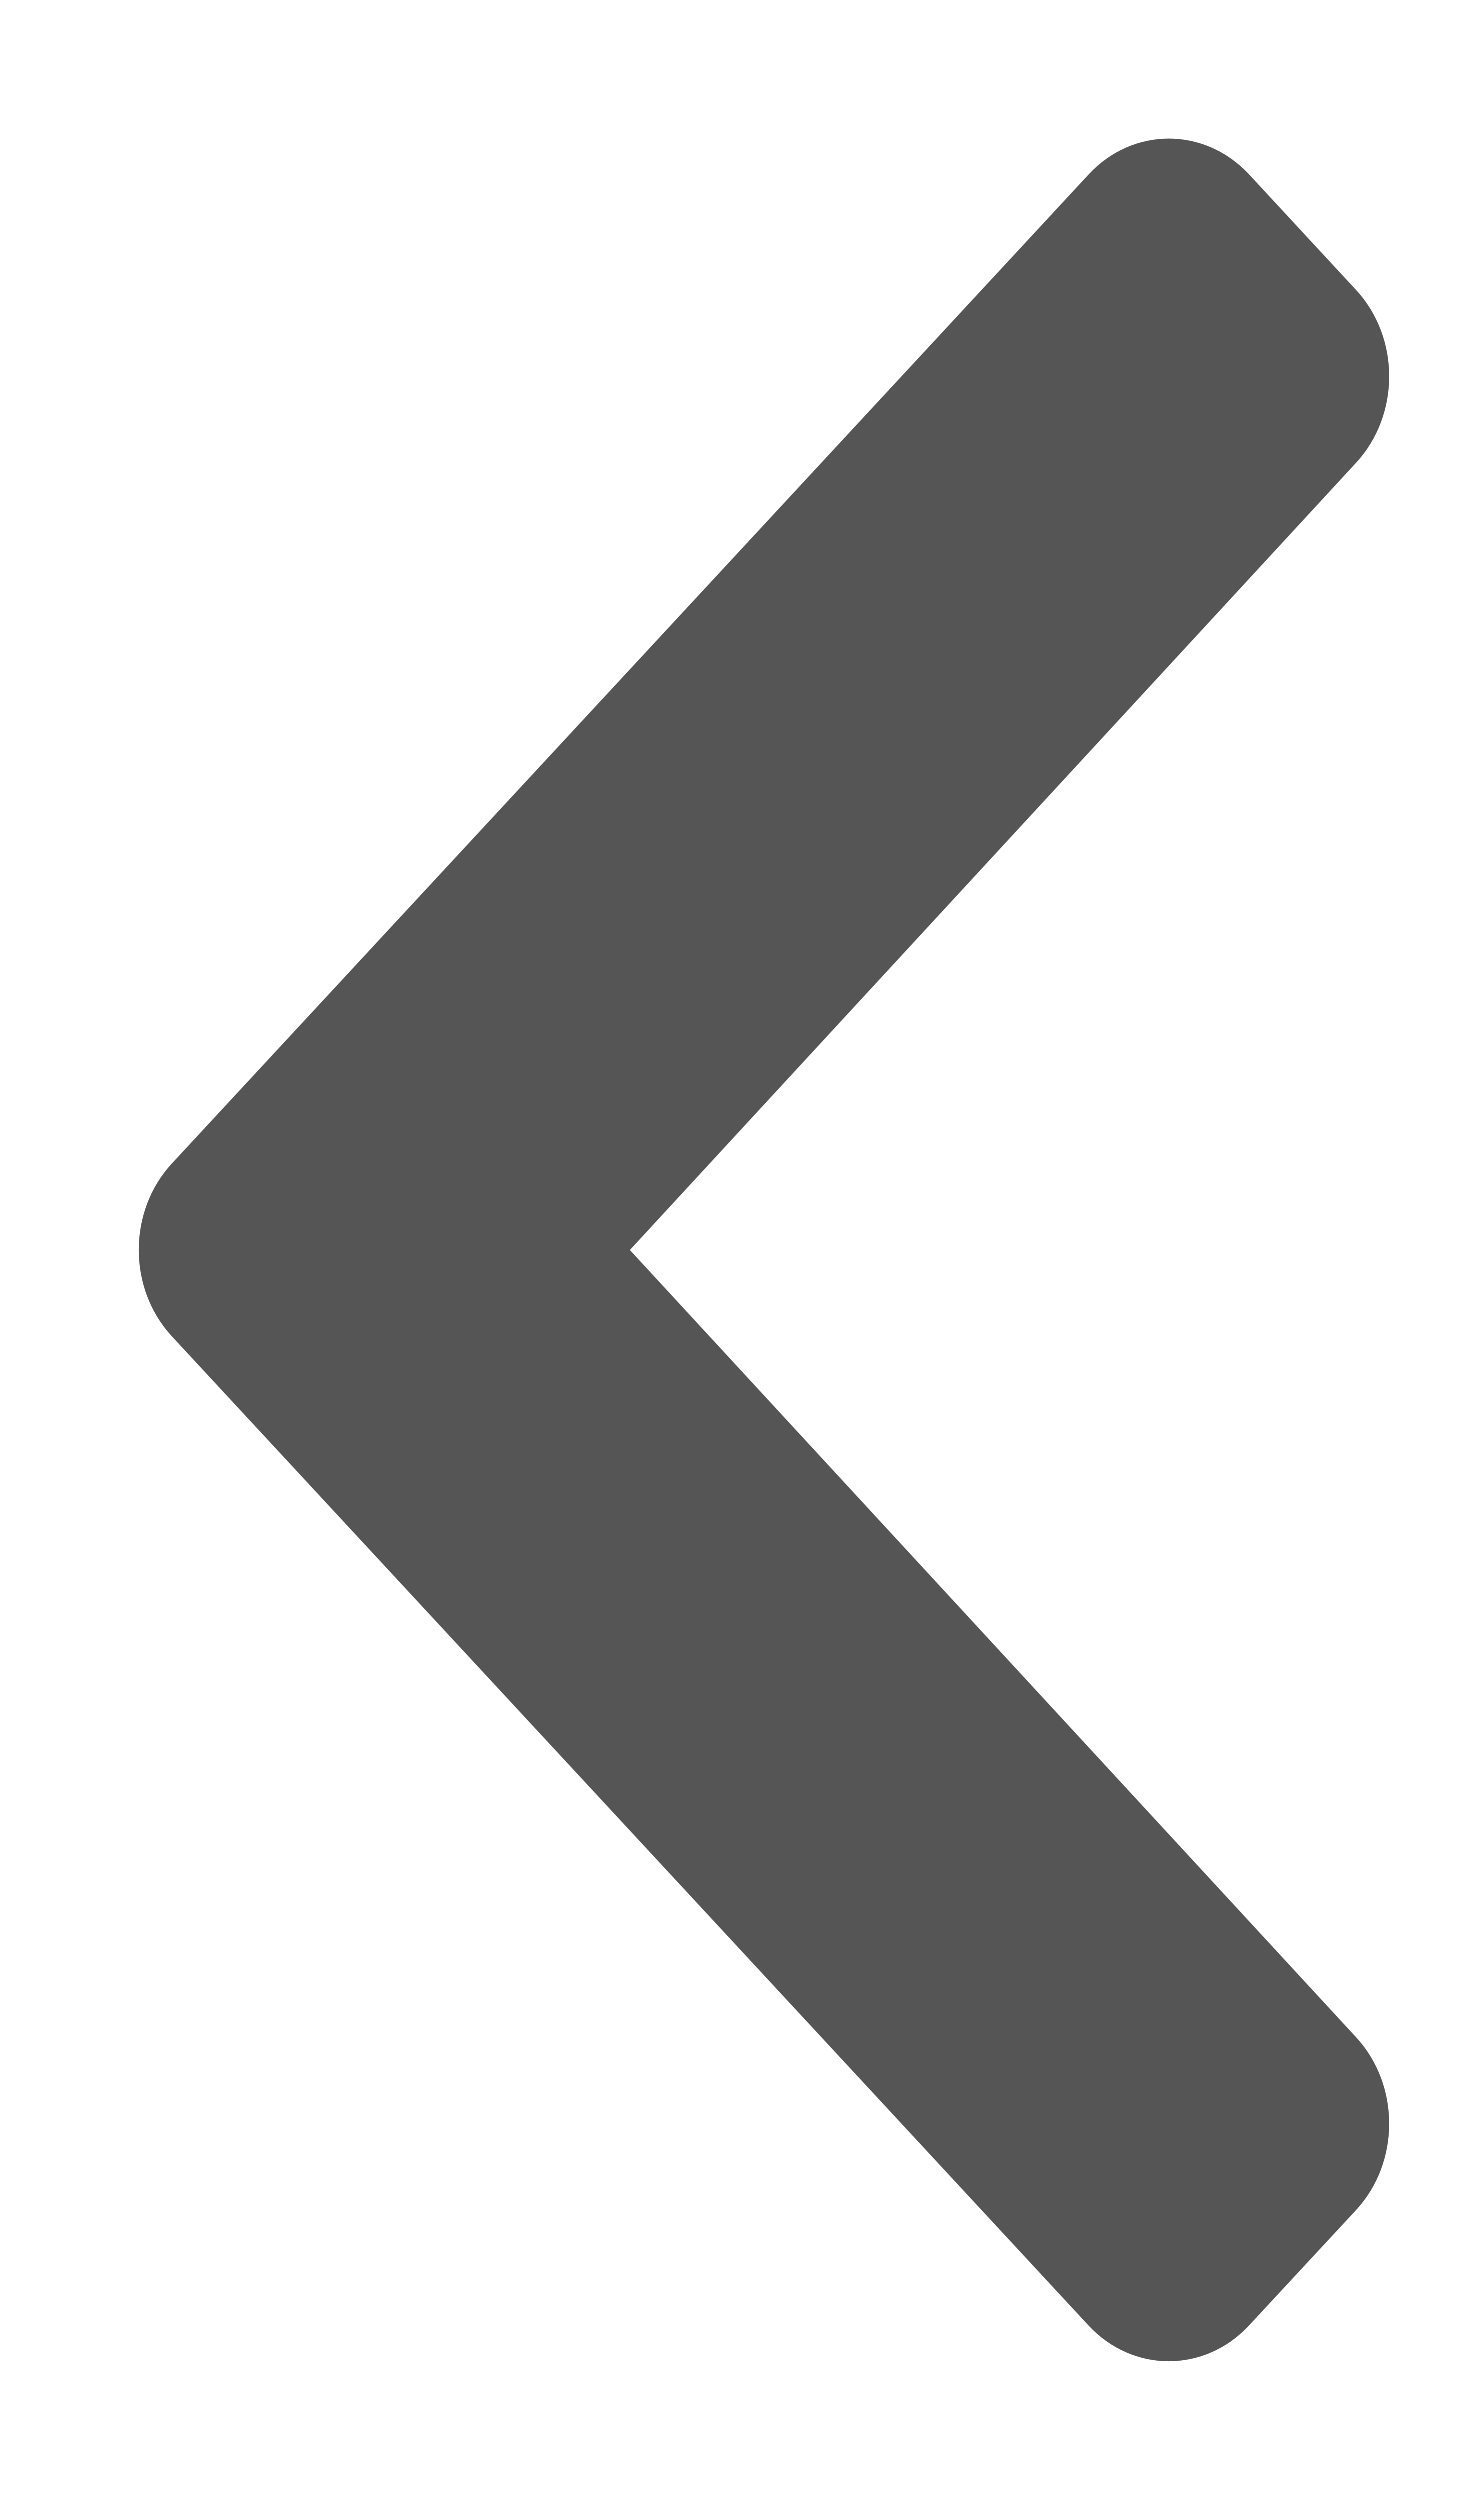
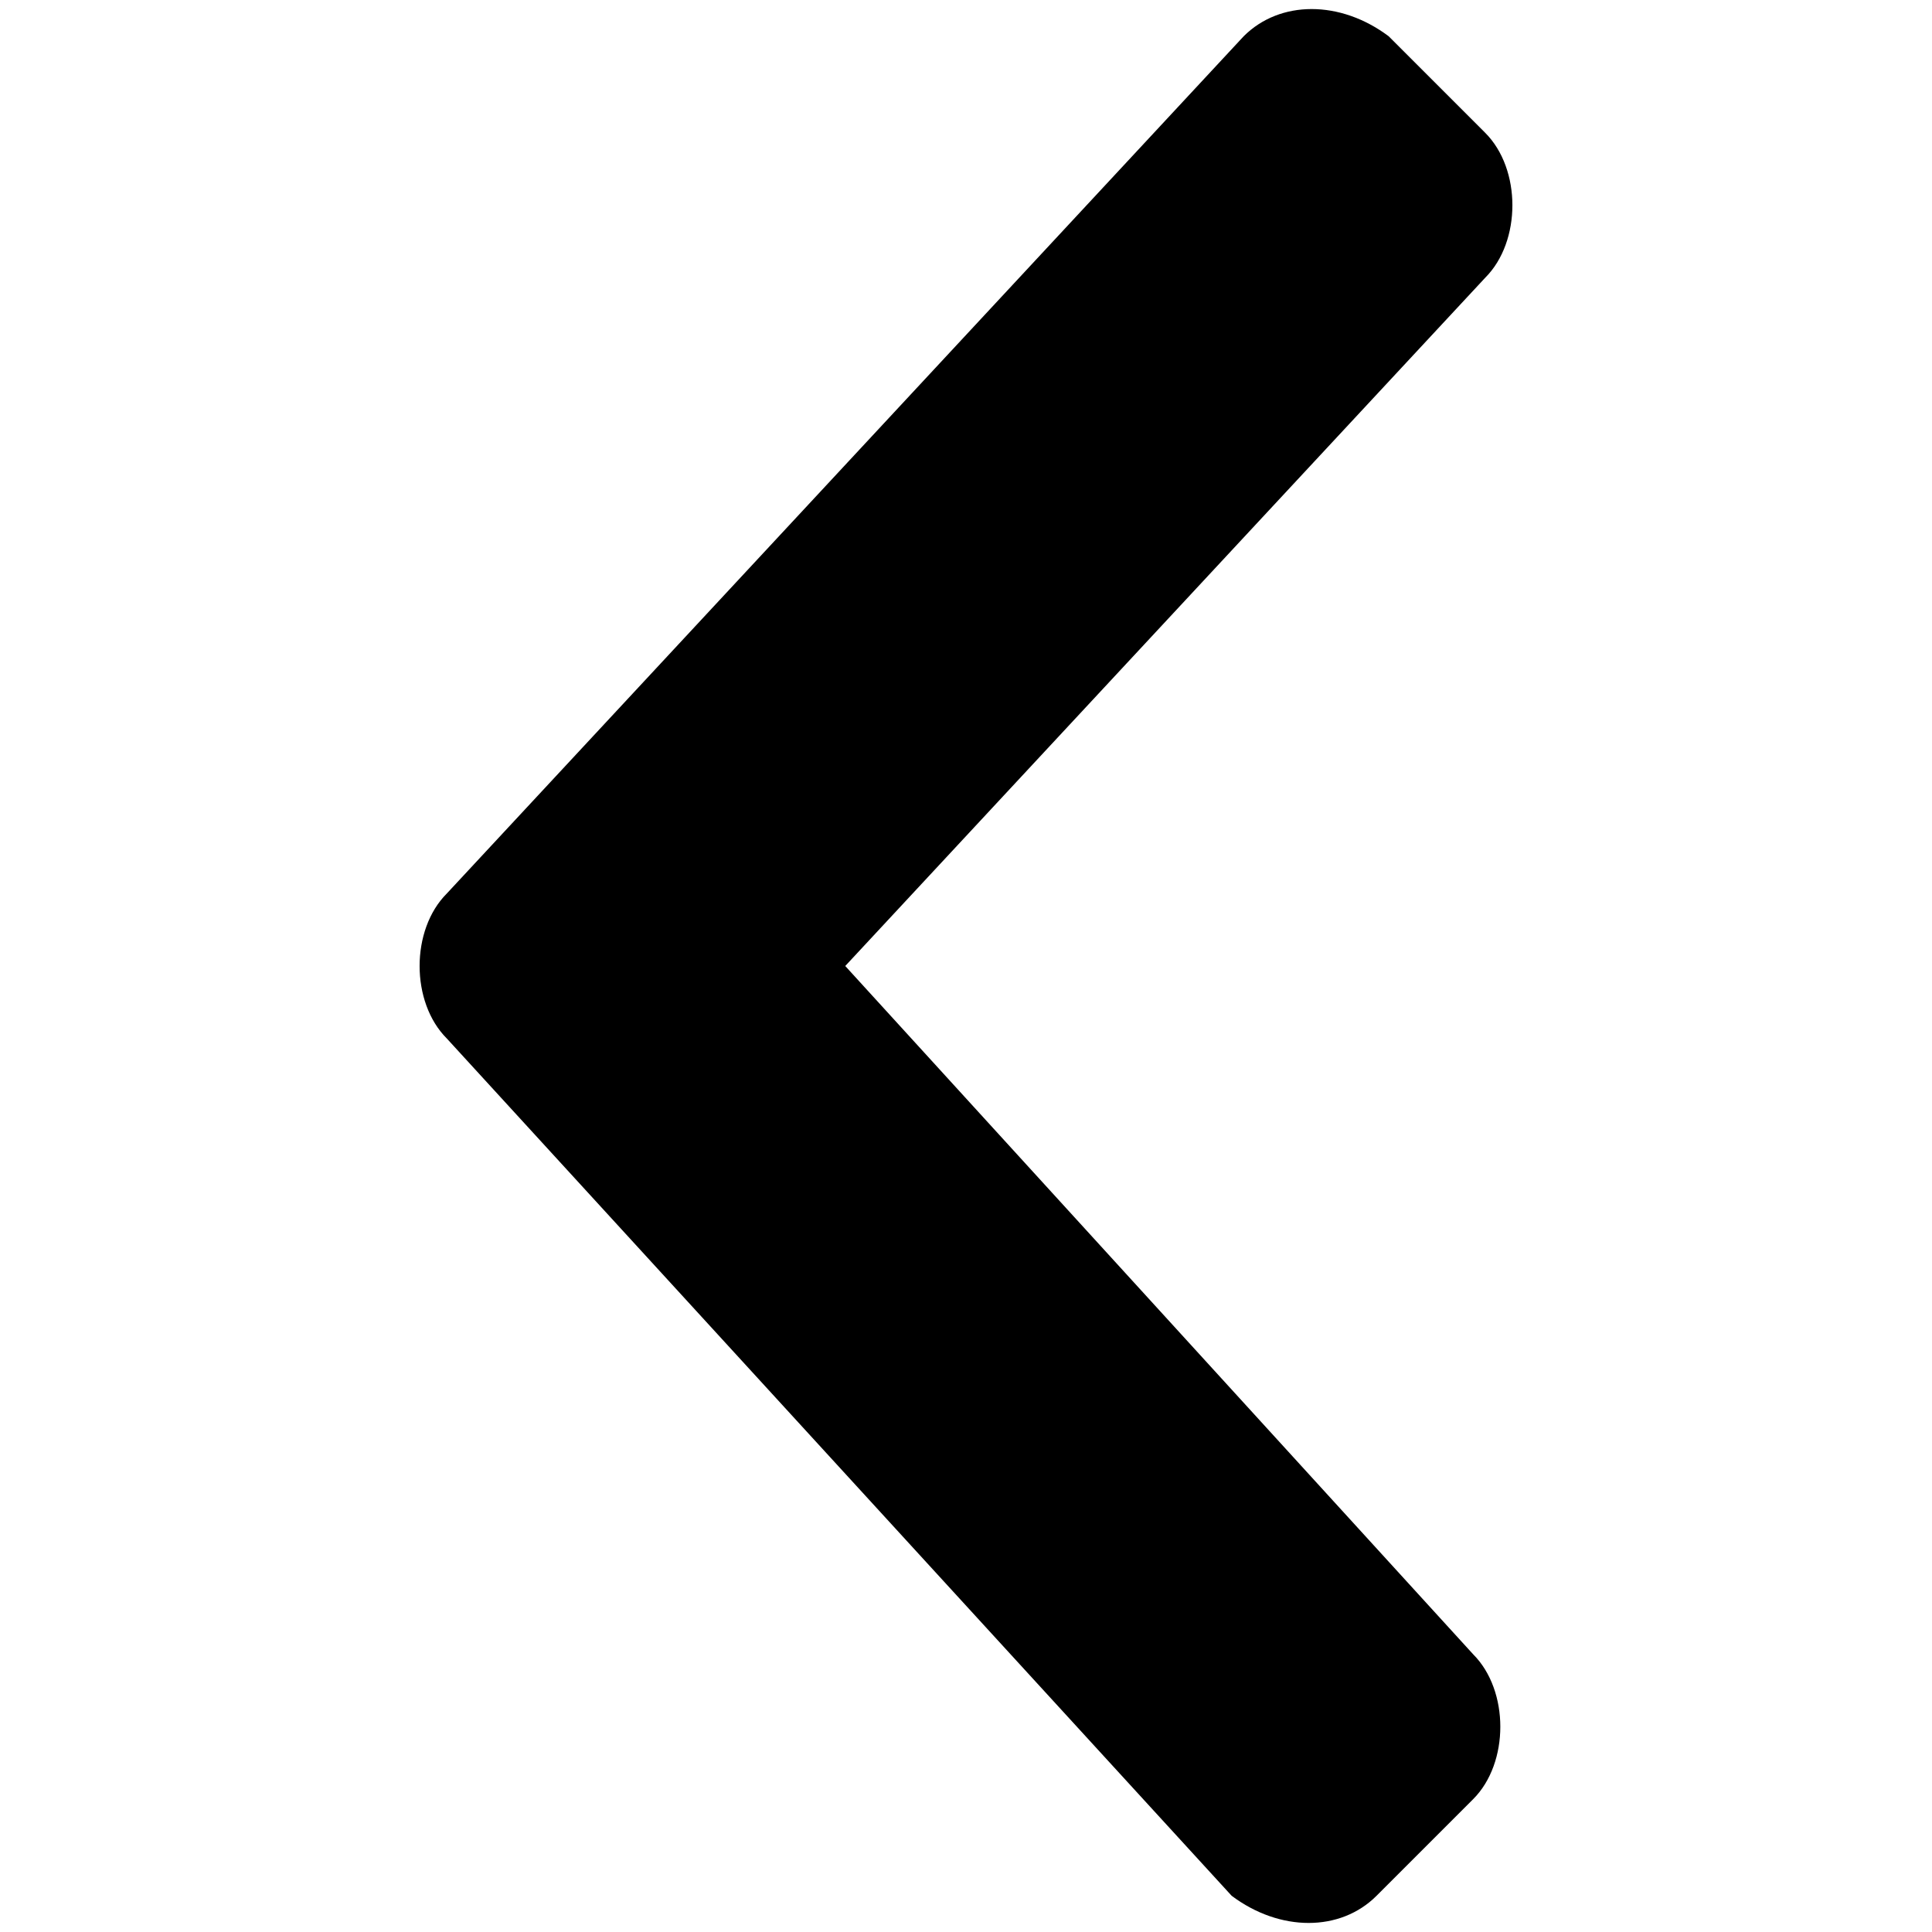
- <svg xmlns="http://www.w3.org/2000/svg" width="7" height="12" viewBox="0 0 7 12" fill="none">
-   <path d="M0.826 5.585L5.226 0.838C5.438 0.609 5.782 0.609 5.995 0.838L6.508 1.392C6.72 1.621 6.72 1.991 6.509 2.22L3.022 6L6.509 9.78C6.72 10.009 6.72 10.379 6.508 10.608L5.994 11.162C5.782 11.39 5.438 11.39 5.226 11.162L0.826 6.414C0.614 6.185 0.614 5.814 0.826 5.585Z" fill="#242424" />
-   <path d="M0.826 5.585L5.226 0.838C5.438 0.609 5.782 0.609 5.995 0.838L6.508 1.392C6.72 1.621 6.72 1.991 6.509 2.22L3.022 6L6.509 9.78C6.72 10.009 6.72 10.379 6.508 10.608L5.994 11.162C5.782 11.39 5.438 11.39 5.226 11.162L0.826 6.414C0.614 6.185 0.614 5.814 0.826 5.585Z" fill="#555555" />
+ <svg xmlns="http://www.w3.org/2000/svg" viewBox="0 0 16 16">
+   <path d="M3.7,7.4l6.6-7.1c0.3-0.3,0.8-0.3,1.2,0l0.8,0.8c0.3,0.3,0.3,0.9,0,1.2L7,8l5.2,5.7c0.3,0.3,0.3,0.9,0,1.2l-0.8,0.8c-0.3,0.3-0.8,0.3-1.2,0L3.7,8.6C3.4,8.3,3.4,7.7,3.7,7.4z" />
</svg>
